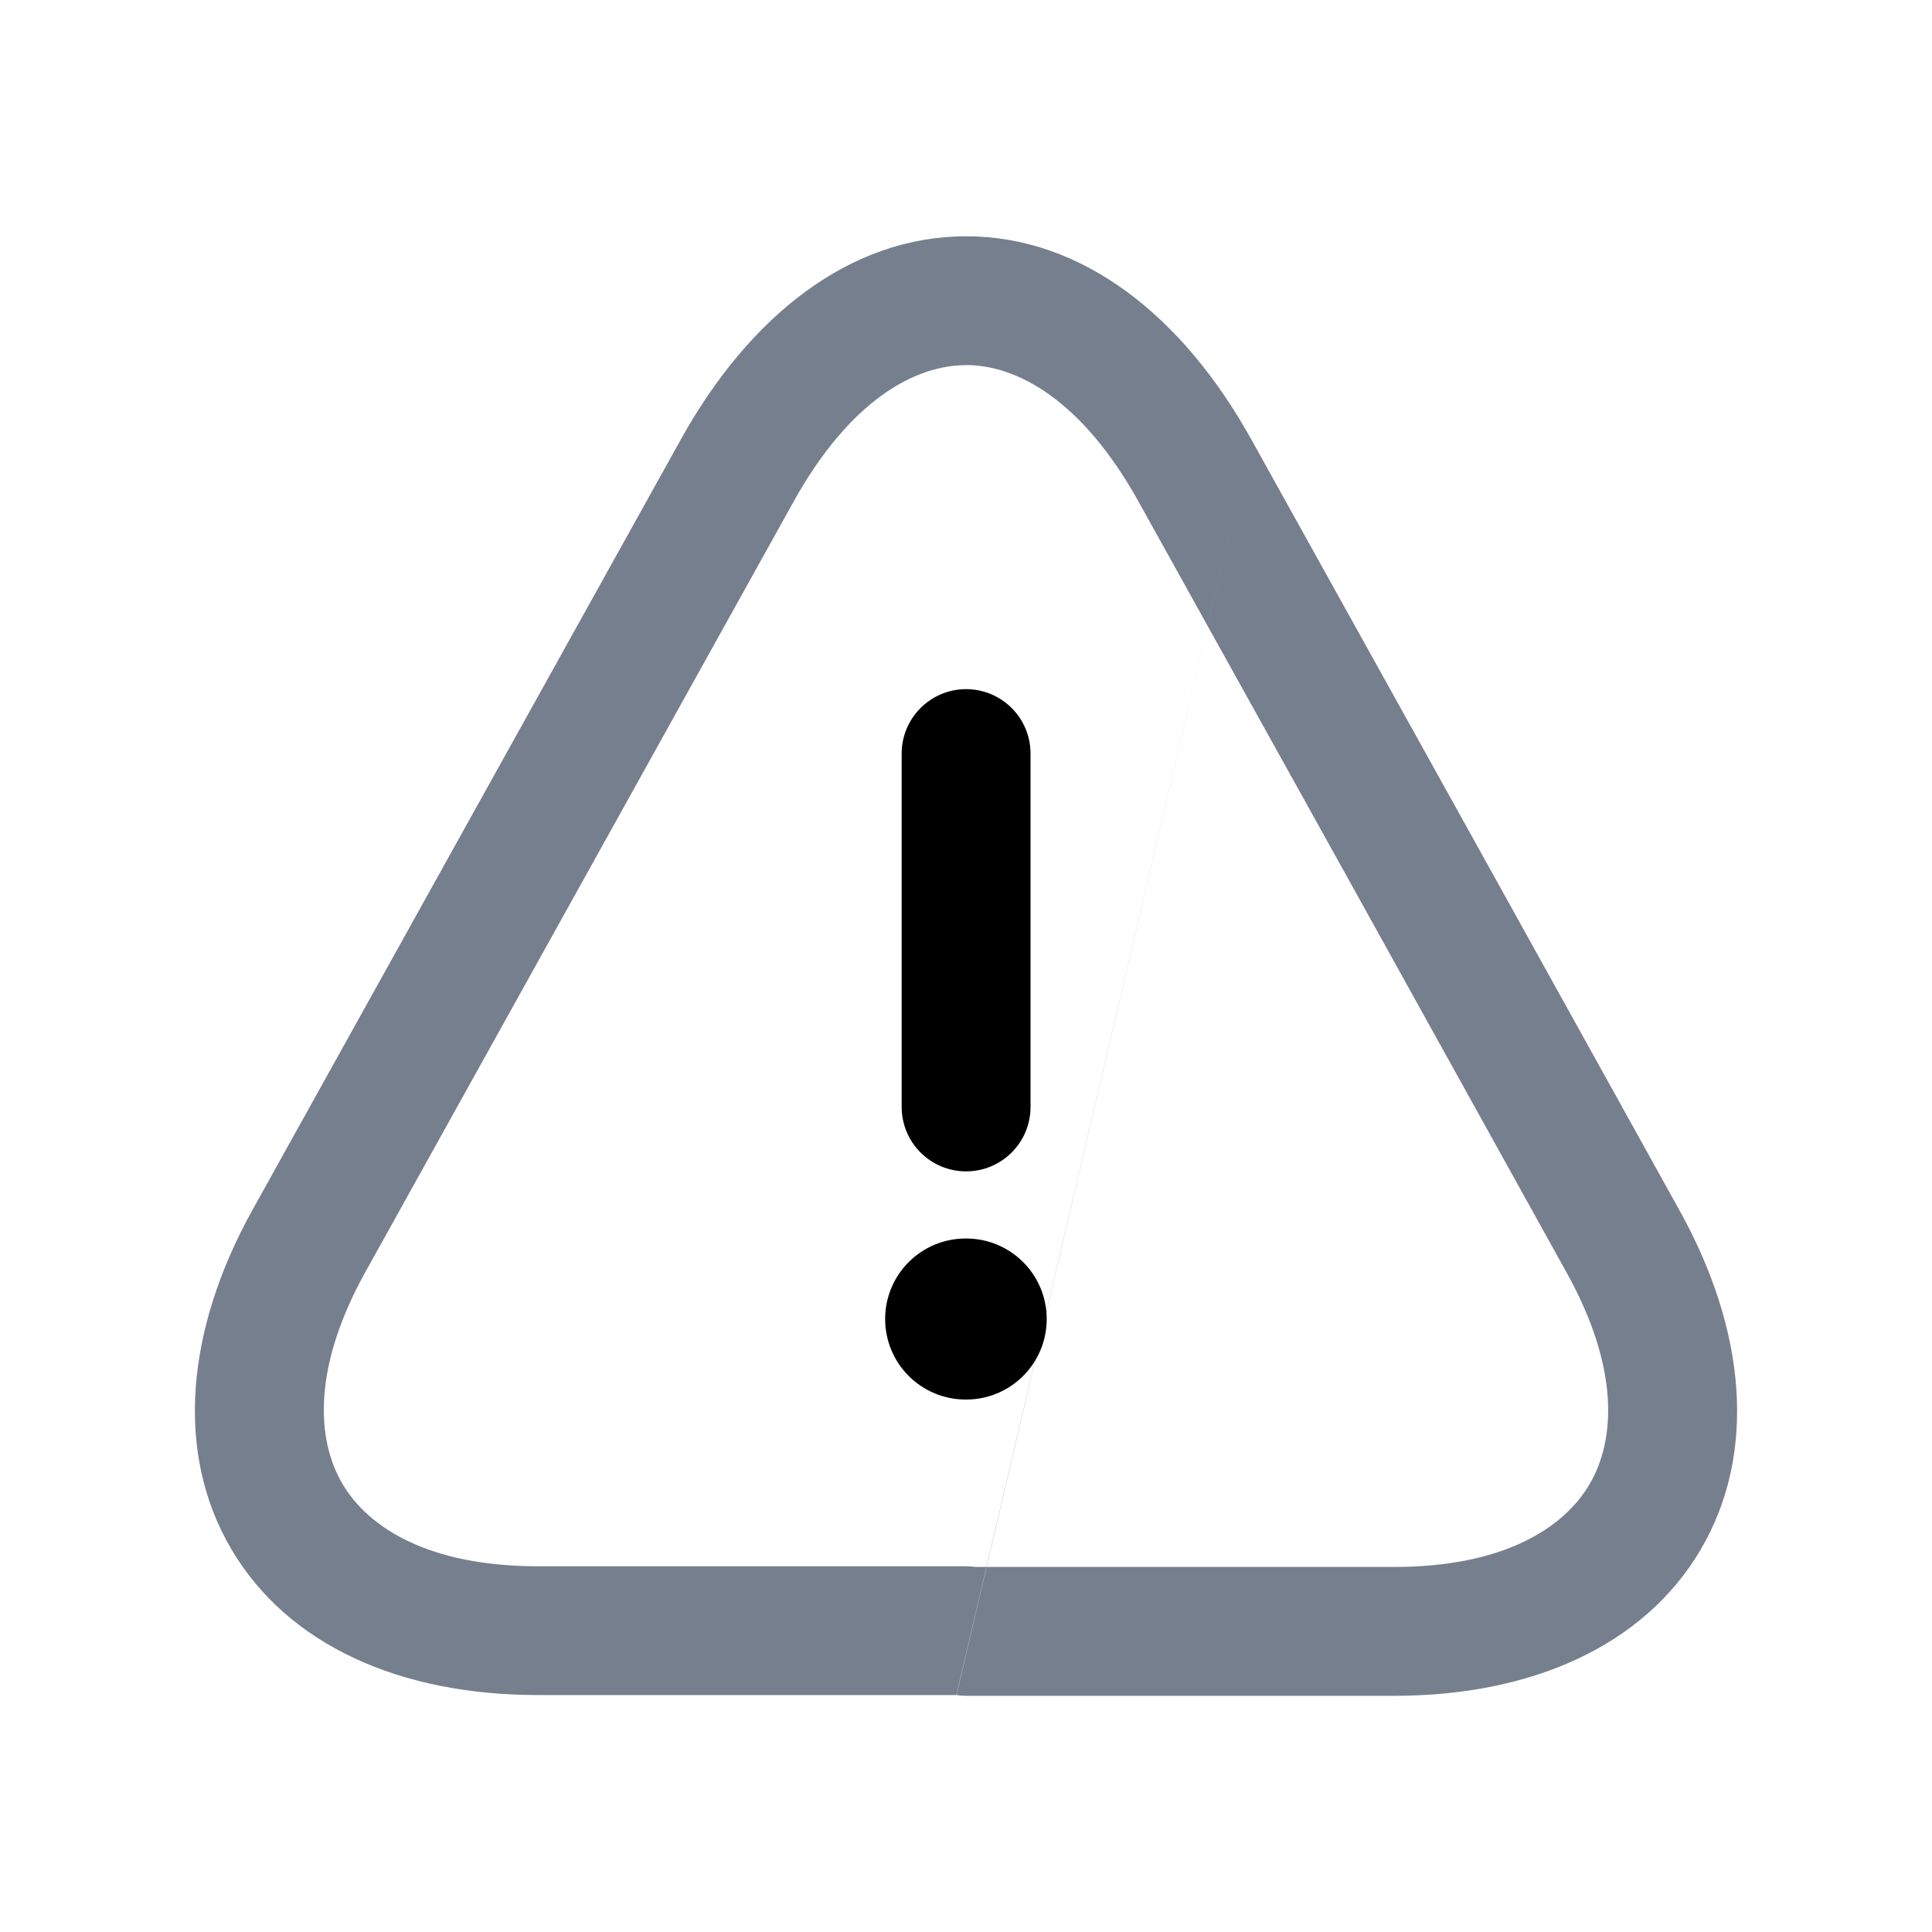
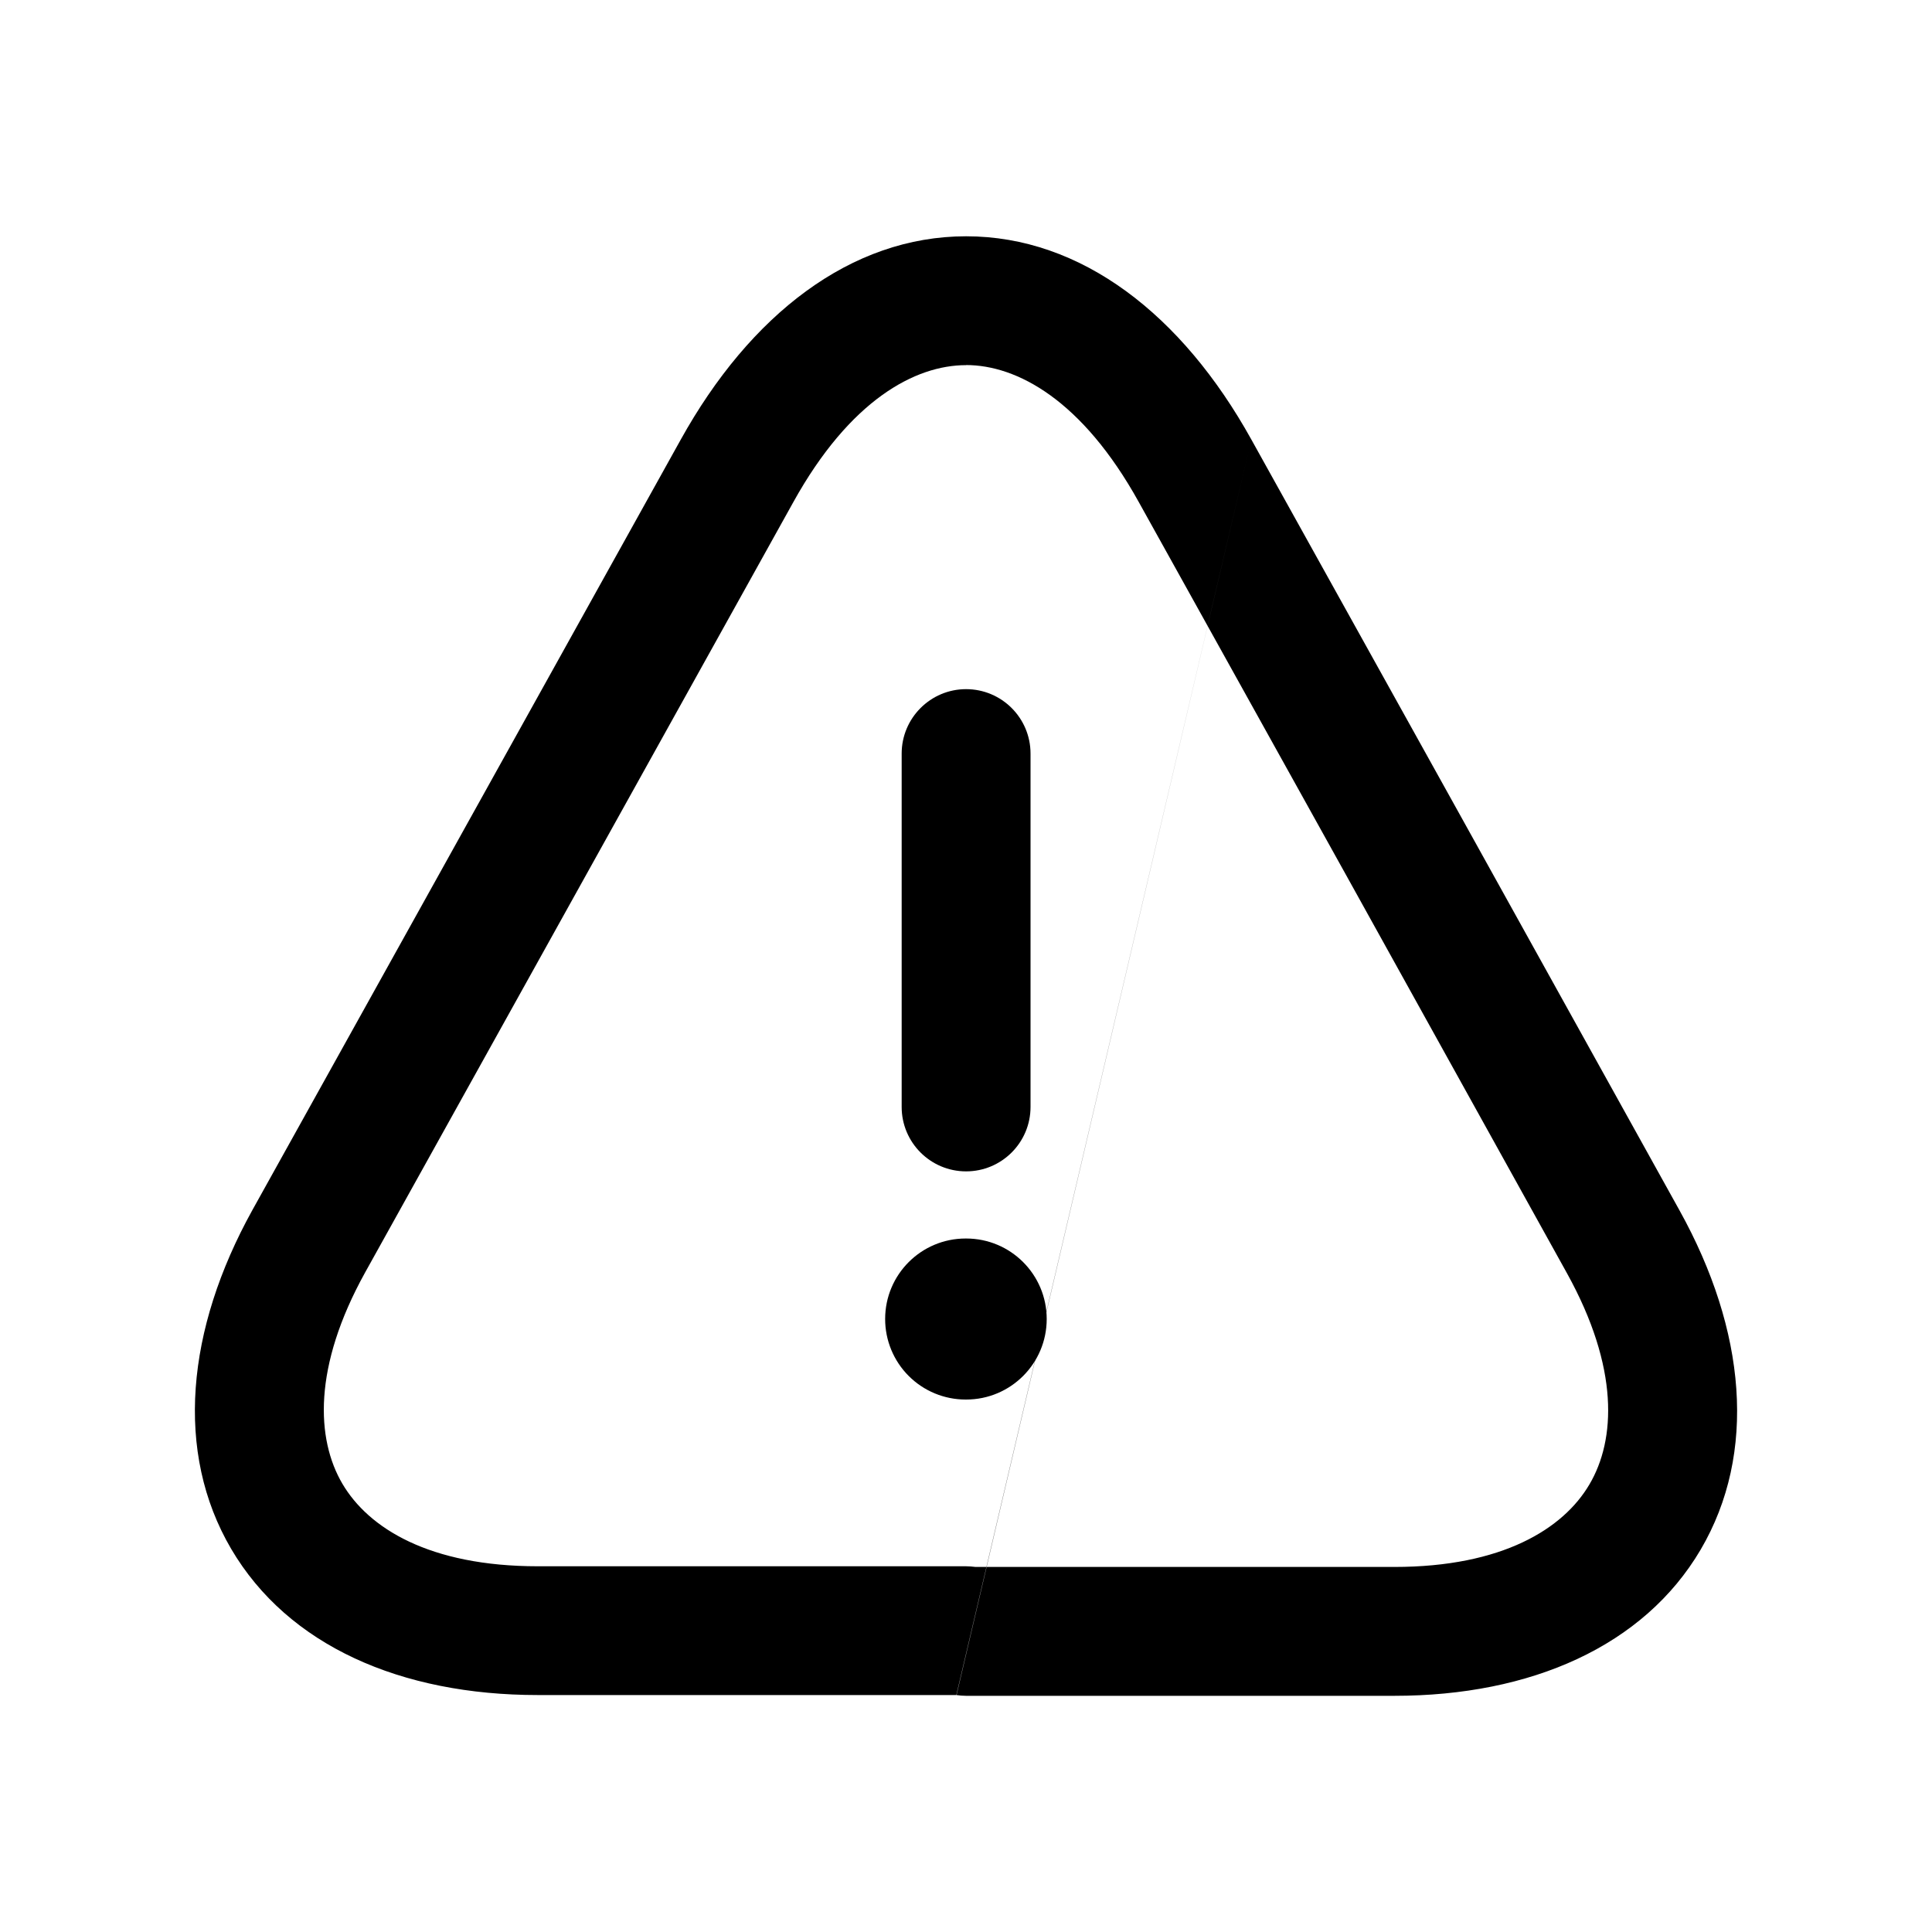
<svg xmlns="http://www.w3.org/2000/svg" fill="none" viewBox="0 0 20 20">
  <path fill="currentColor" fill-rule="evenodd" d="M10 7.134c.37 0 .668.299.668.667v3.658a.667.667 0 0 1-1.334 0V7.801c0-.368.299-.667.667-.667Z" clip-rule="evenodd" />
-   <path fill="#767F8D" fill-rule="evenodd" d="M10 3.78c-.526 0-1.201.36-1.787 1.417L3.78 13.172c-.544.981-.506 1.727-.236 2.187.27.46.9.855 2.024.855H10c.033 0 .066.003.099.007h4.335c1.118 0 1.75-.395 2.02-.855.272-.461.31-1.206-.233-2.186L13.94 9.068l-2.151-3.87C11.203 4.14 10.527 3.779 10 3.779Zm-.098 13.767H5.567c-1.416 0-2.585-.511-3.174-1.513-.587-1.001-.465-2.272.22-3.508l4.434-7.975c.717-1.292 1.76-2.105 2.954-2.105 1.193 0 2.236.812 2.953 2.104m0 0 2.151 3.87 2.283 4.113c.686 1.237.805 2.508.217 3.509-.589 1-1.758 1.513-3.17 1.513H10a.675.675 0 0 1-.1-.008" clip-rule="evenodd" />
+   <path fill="currentColor" fill-rule="evenodd" d="M10 3.78c-.526 0-1.201.36-1.787 1.417L3.78 13.172c-.544.981-.506 1.727-.236 2.187.27.46.9.855 2.024.855H10c.033 0 .066.003.099.007h4.335c1.118 0 1.75-.395 2.02-.855.272-.461.31-1.206-.233-2.186L13.94 9.068l-2.151-3.87C11.203 4.14 10.527 3.779 10 3.779Zm-.098 13.767H5.567c-1.416 0-2.585-.511-3.174-1.513-.587-1.001-.465-2.272.22-3.508l4.434-7.975c.717-1.292 1.76-2.105 2.954-2.105 1.193 0 2.236.812 2.953 2.104m0 0 2.151 3.87 2.283 4.113c.686 1.237.805 2.508.217 3.509-.589 1-1.758 1.513-3.17 1.513H10a.675.675 0 0 1-.1-.008" clip-rule="evenodd" />
  <path fill="currentColor" fill-rule="evenodd" d="M9.163 13.654c0-.46.373-.833.833-.833h.006a.833.833 0 0 1 0 1.667h-.006a.833.833 0 0 1-.833-.834Z" clip-rule="evenodd" />
</svg>
